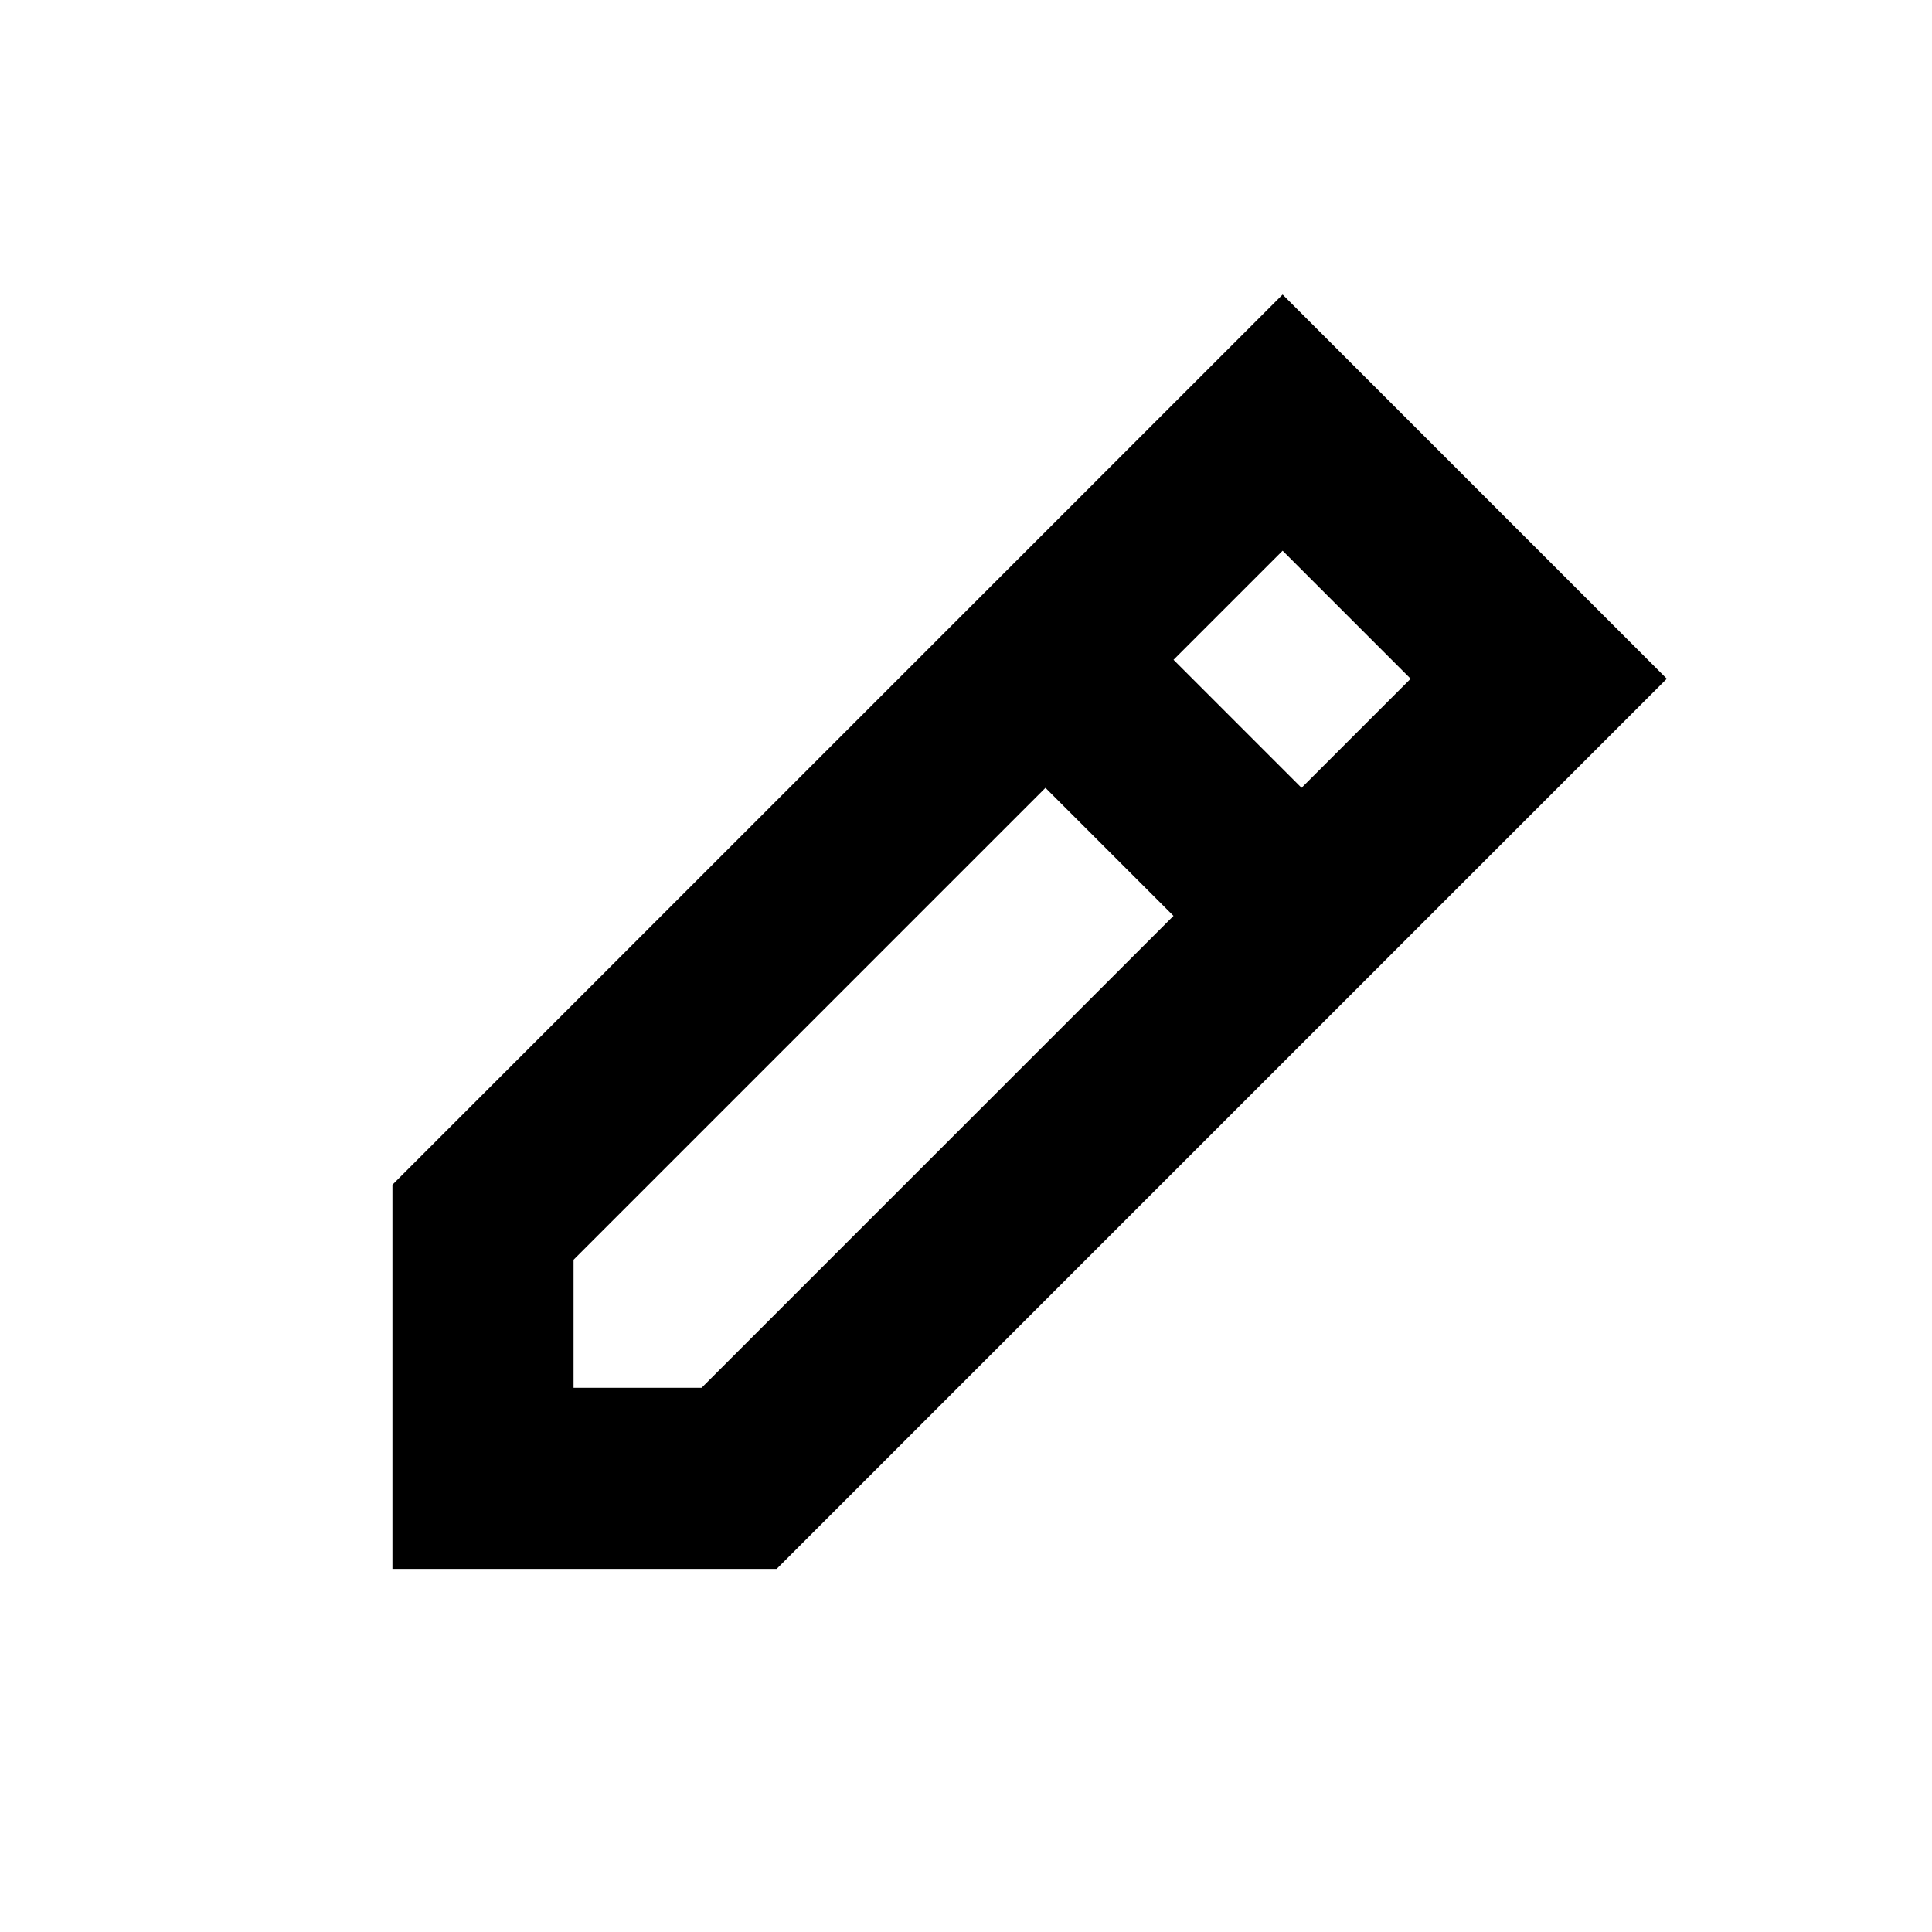
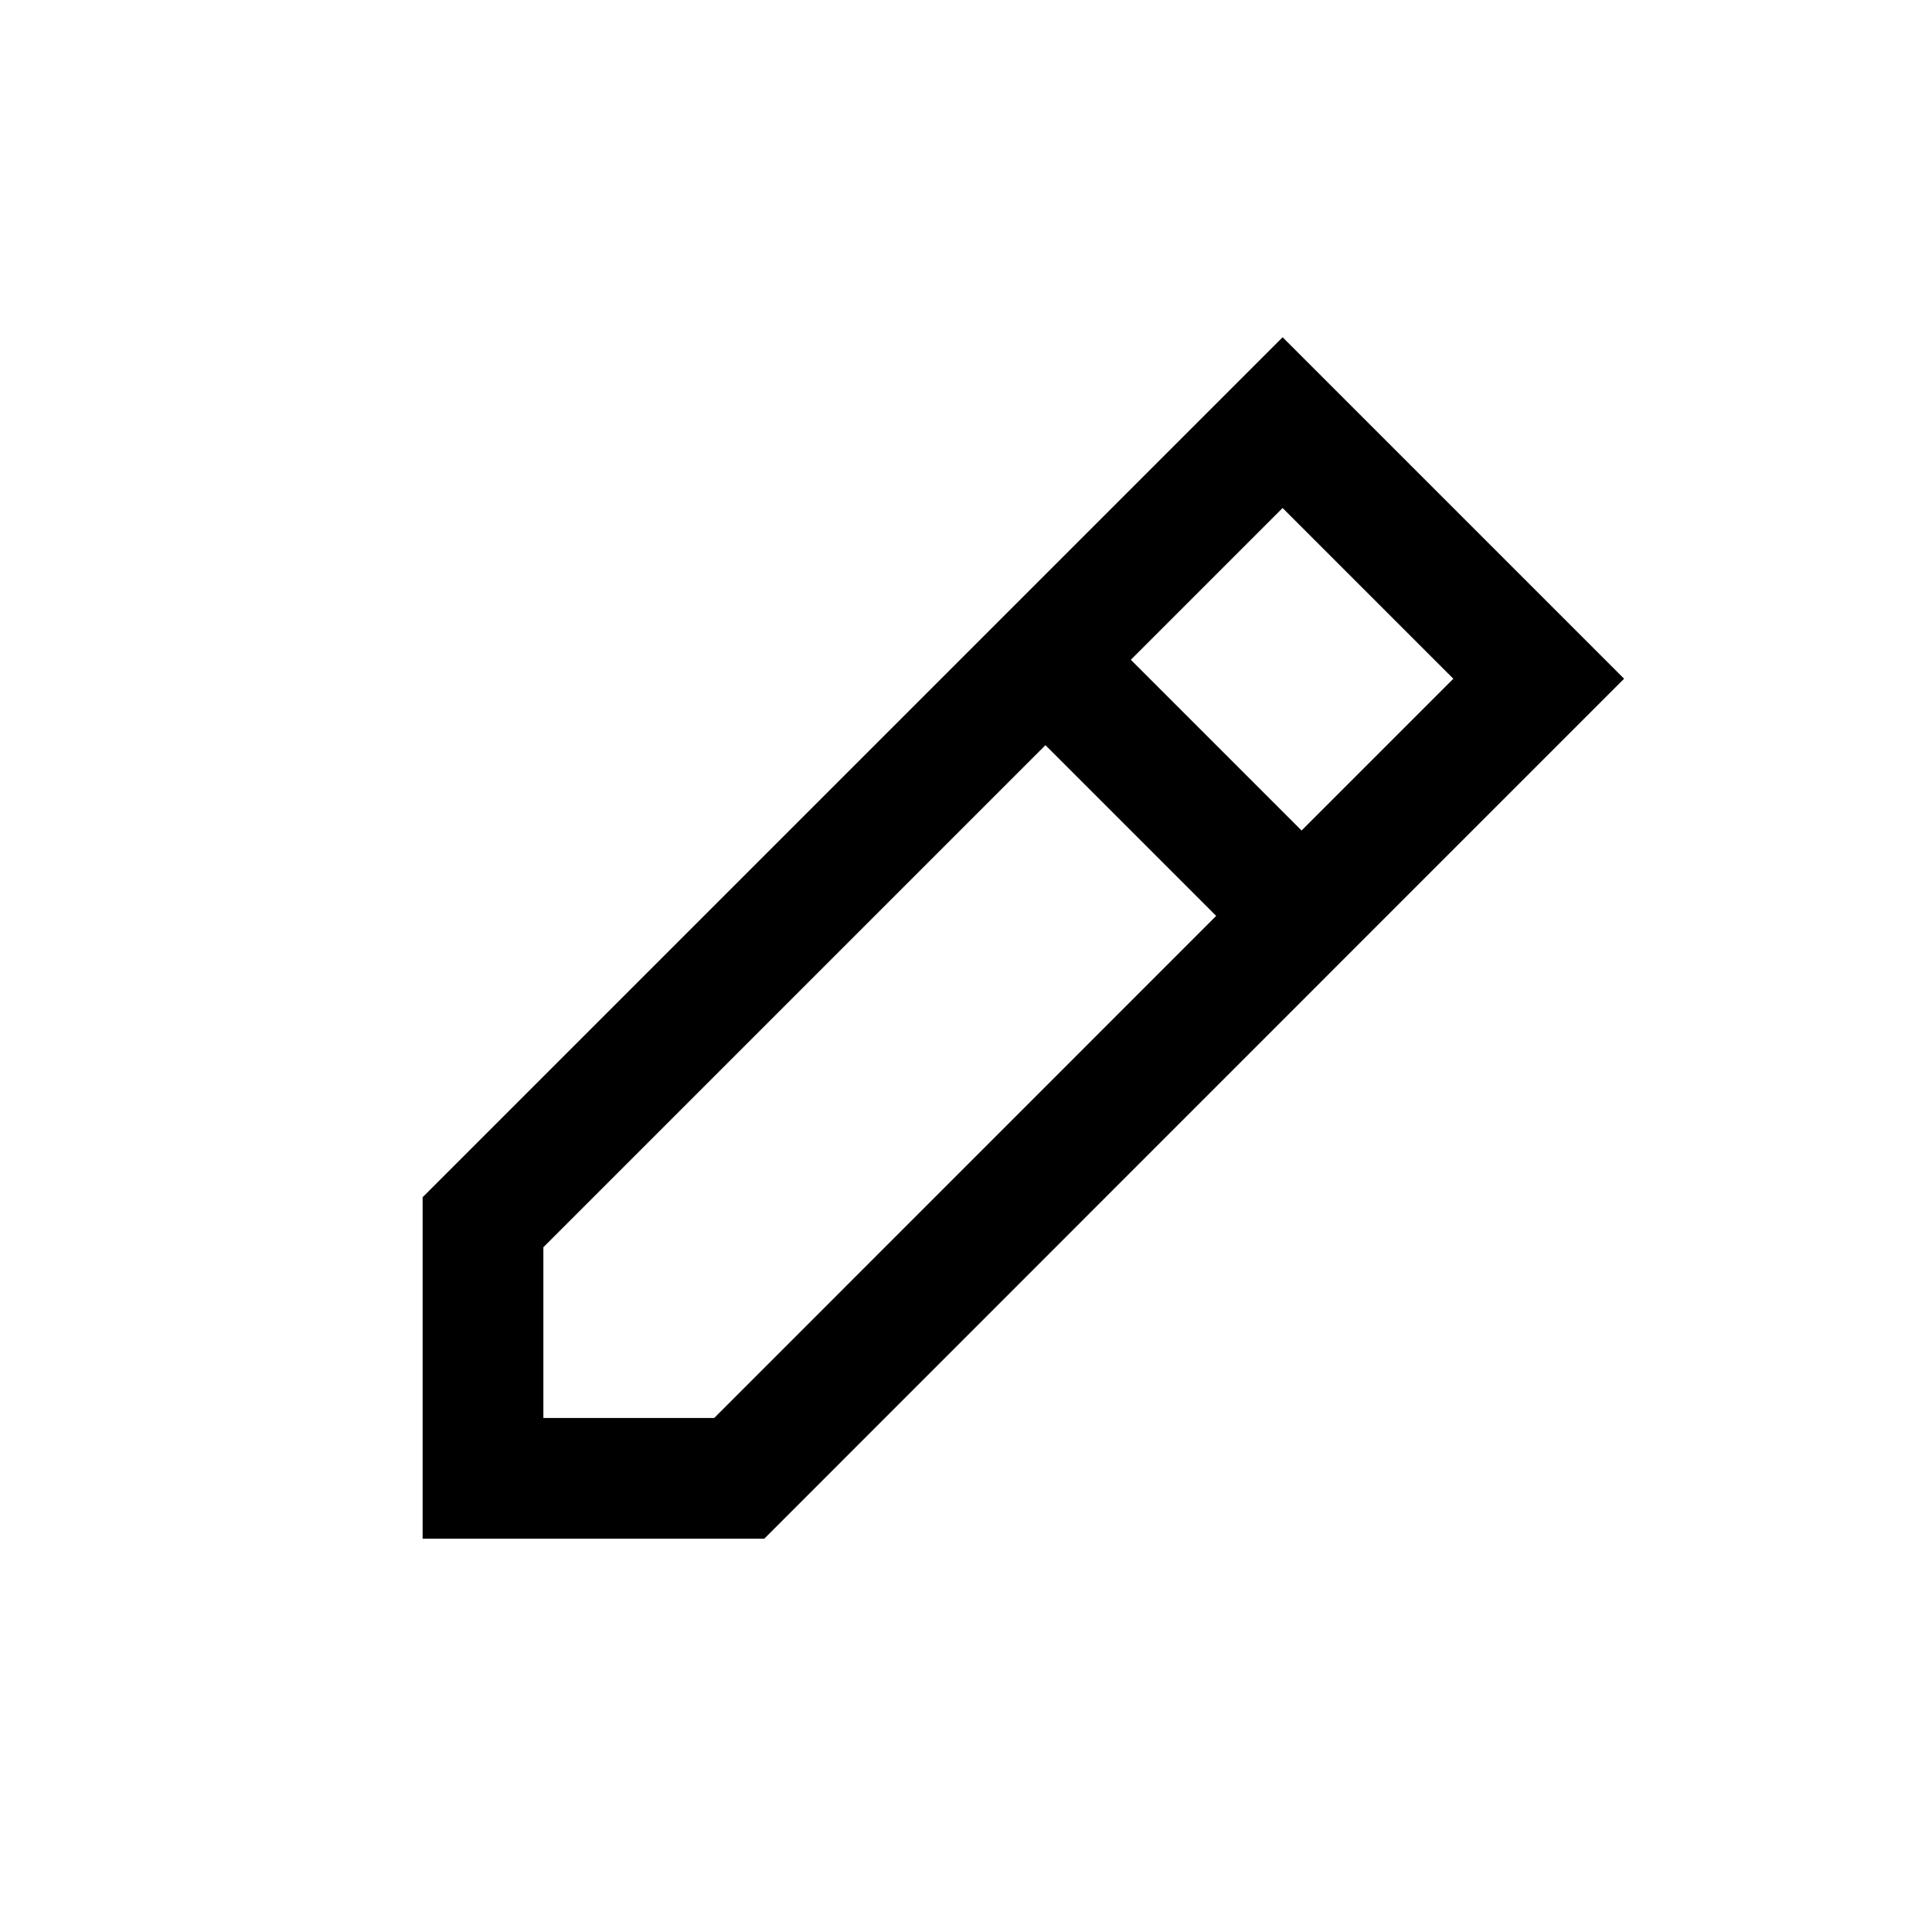
<svg xmlns="http://www.w3.org/2000/svg" width="16" height="16" viewBox="0 0 16 16" fill="none">
-   <path d="M10.779 7.585L6.121 12.243H4V10.122L8.658 5.464M10.779 7.585L12.743 5.621L10.622 3.5L8.658 5.464M10.779 7.585L8.658 5.464" stroke="currentColor" stroke-width="1.5" fill="none" />
+   <path d="M10.779 7.585L6.122 12.243H4L4 10.122L8.658 5.464M10.779 7.585L12.743 5.621L10.622 3.5L8.658 5.464M10.779 7.585L8.658 5.464" stroke="currentColor" fill="none" />
</svg>
